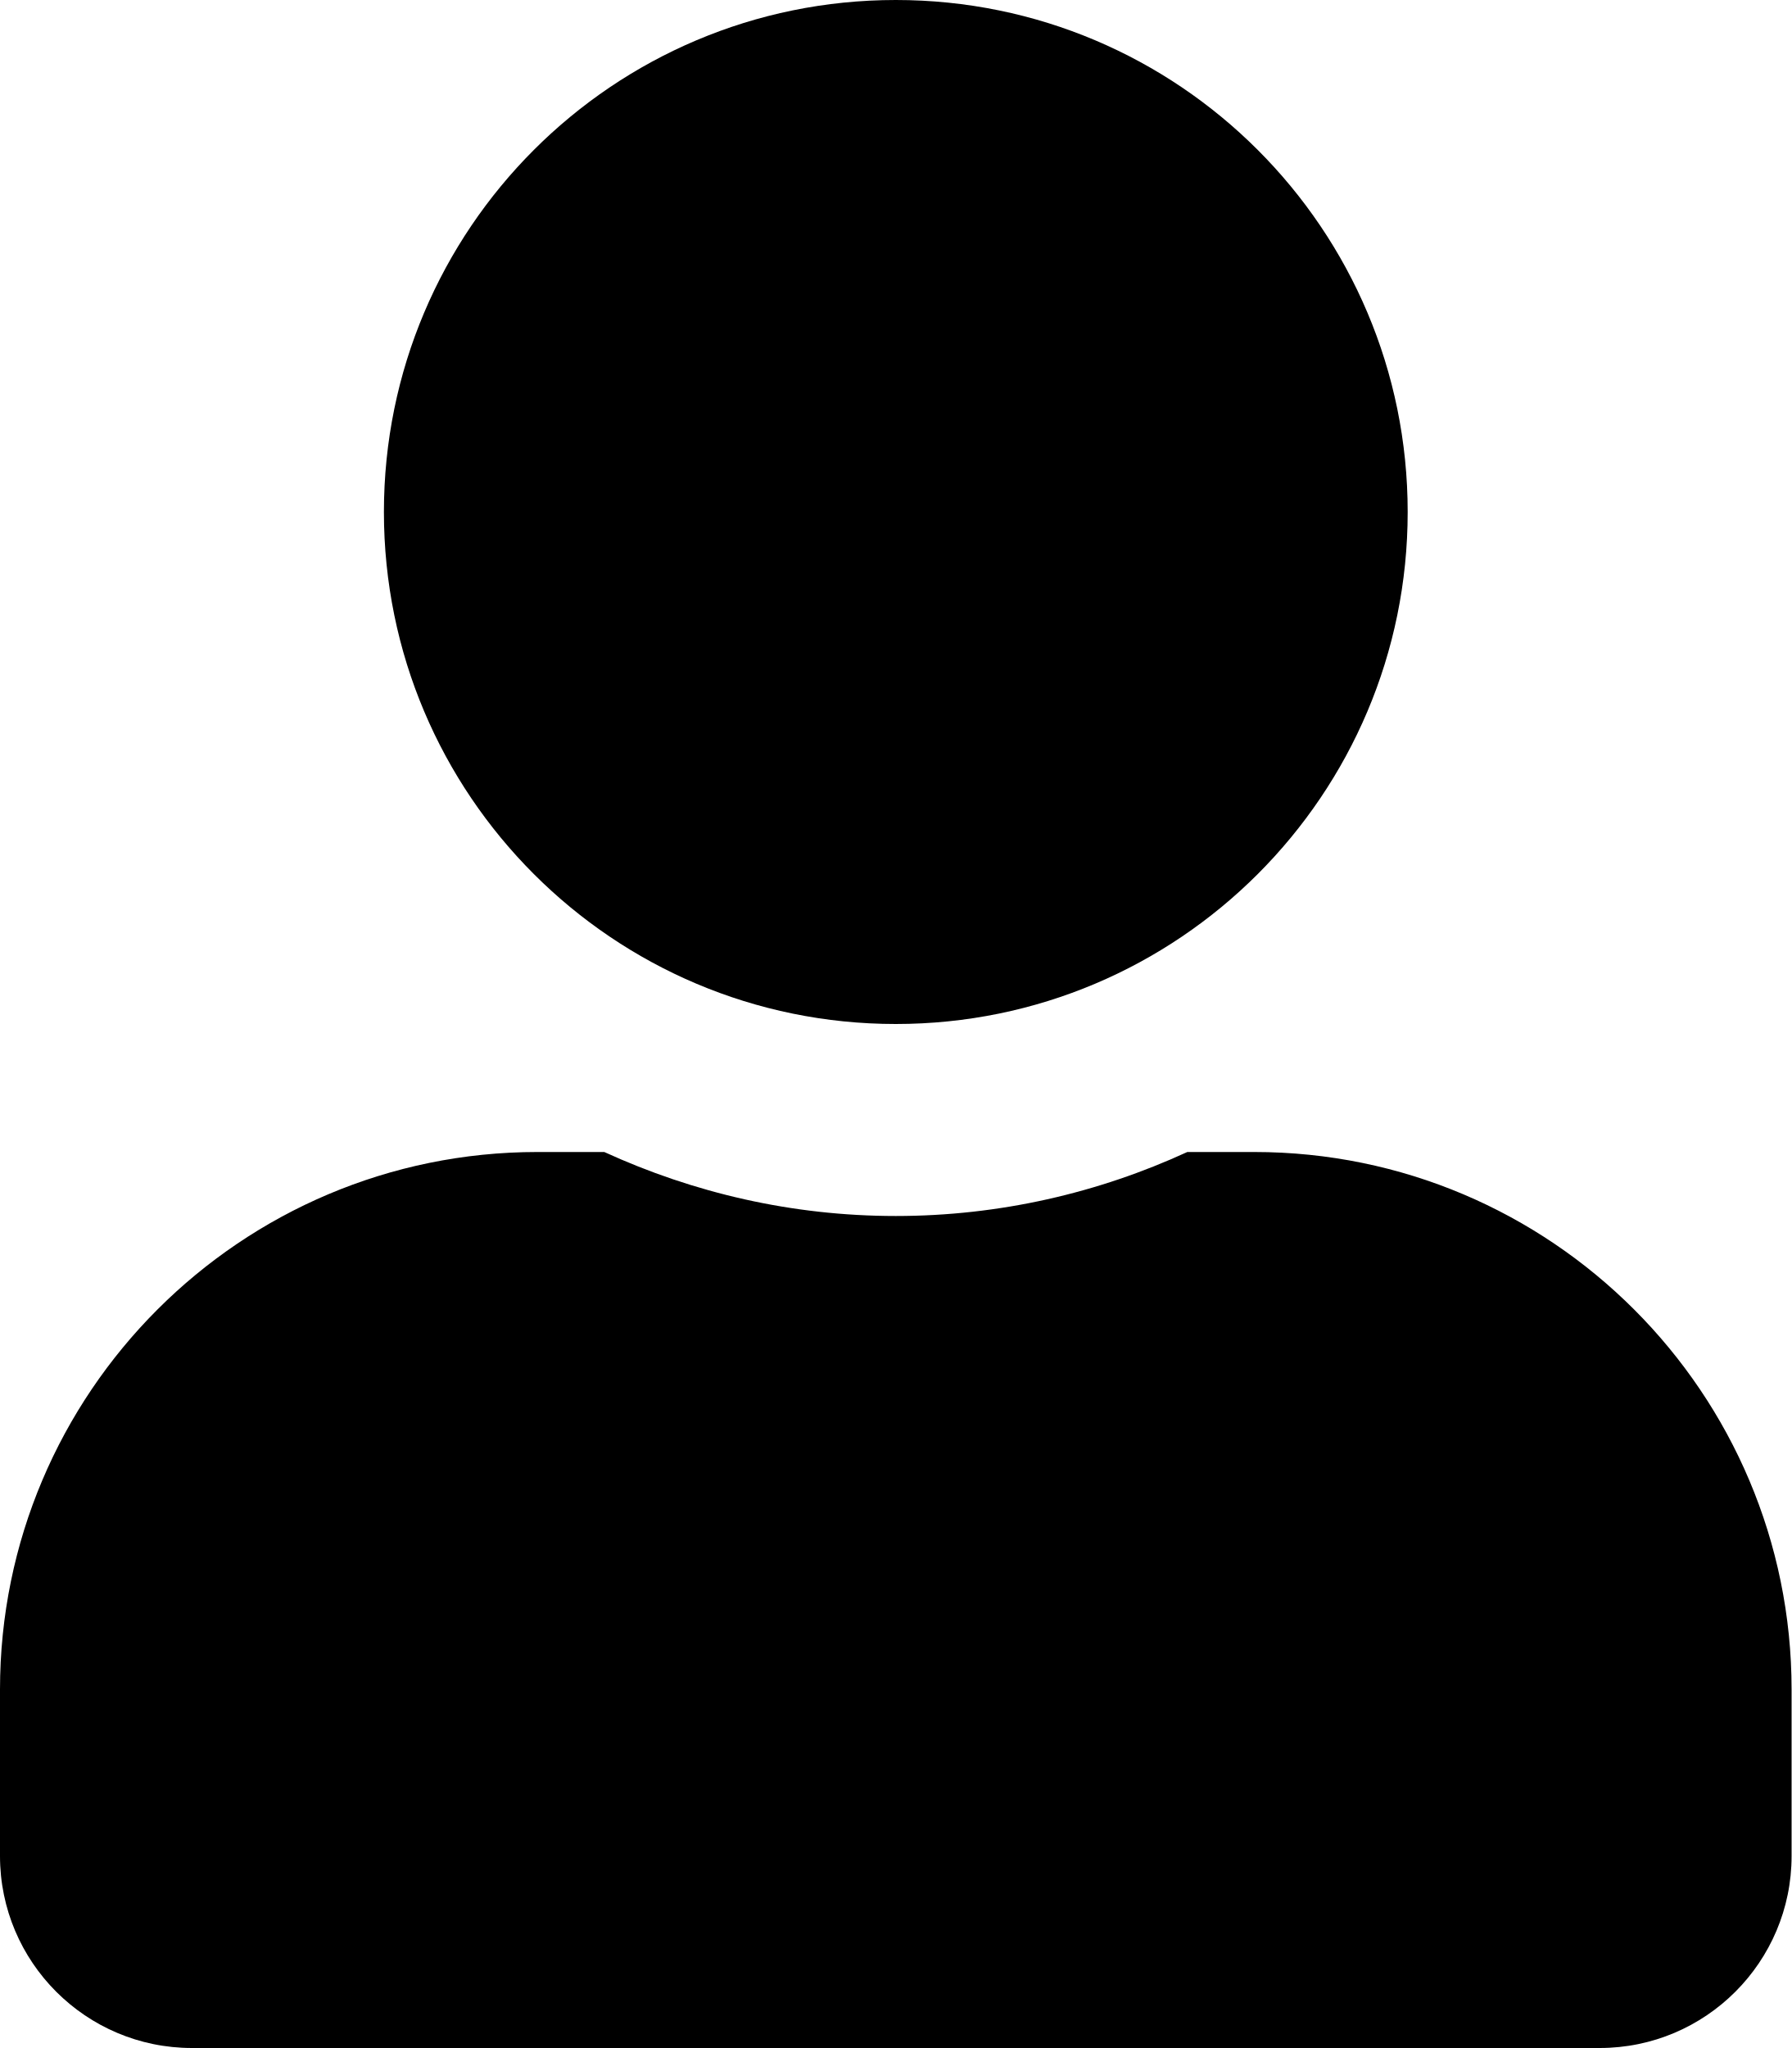
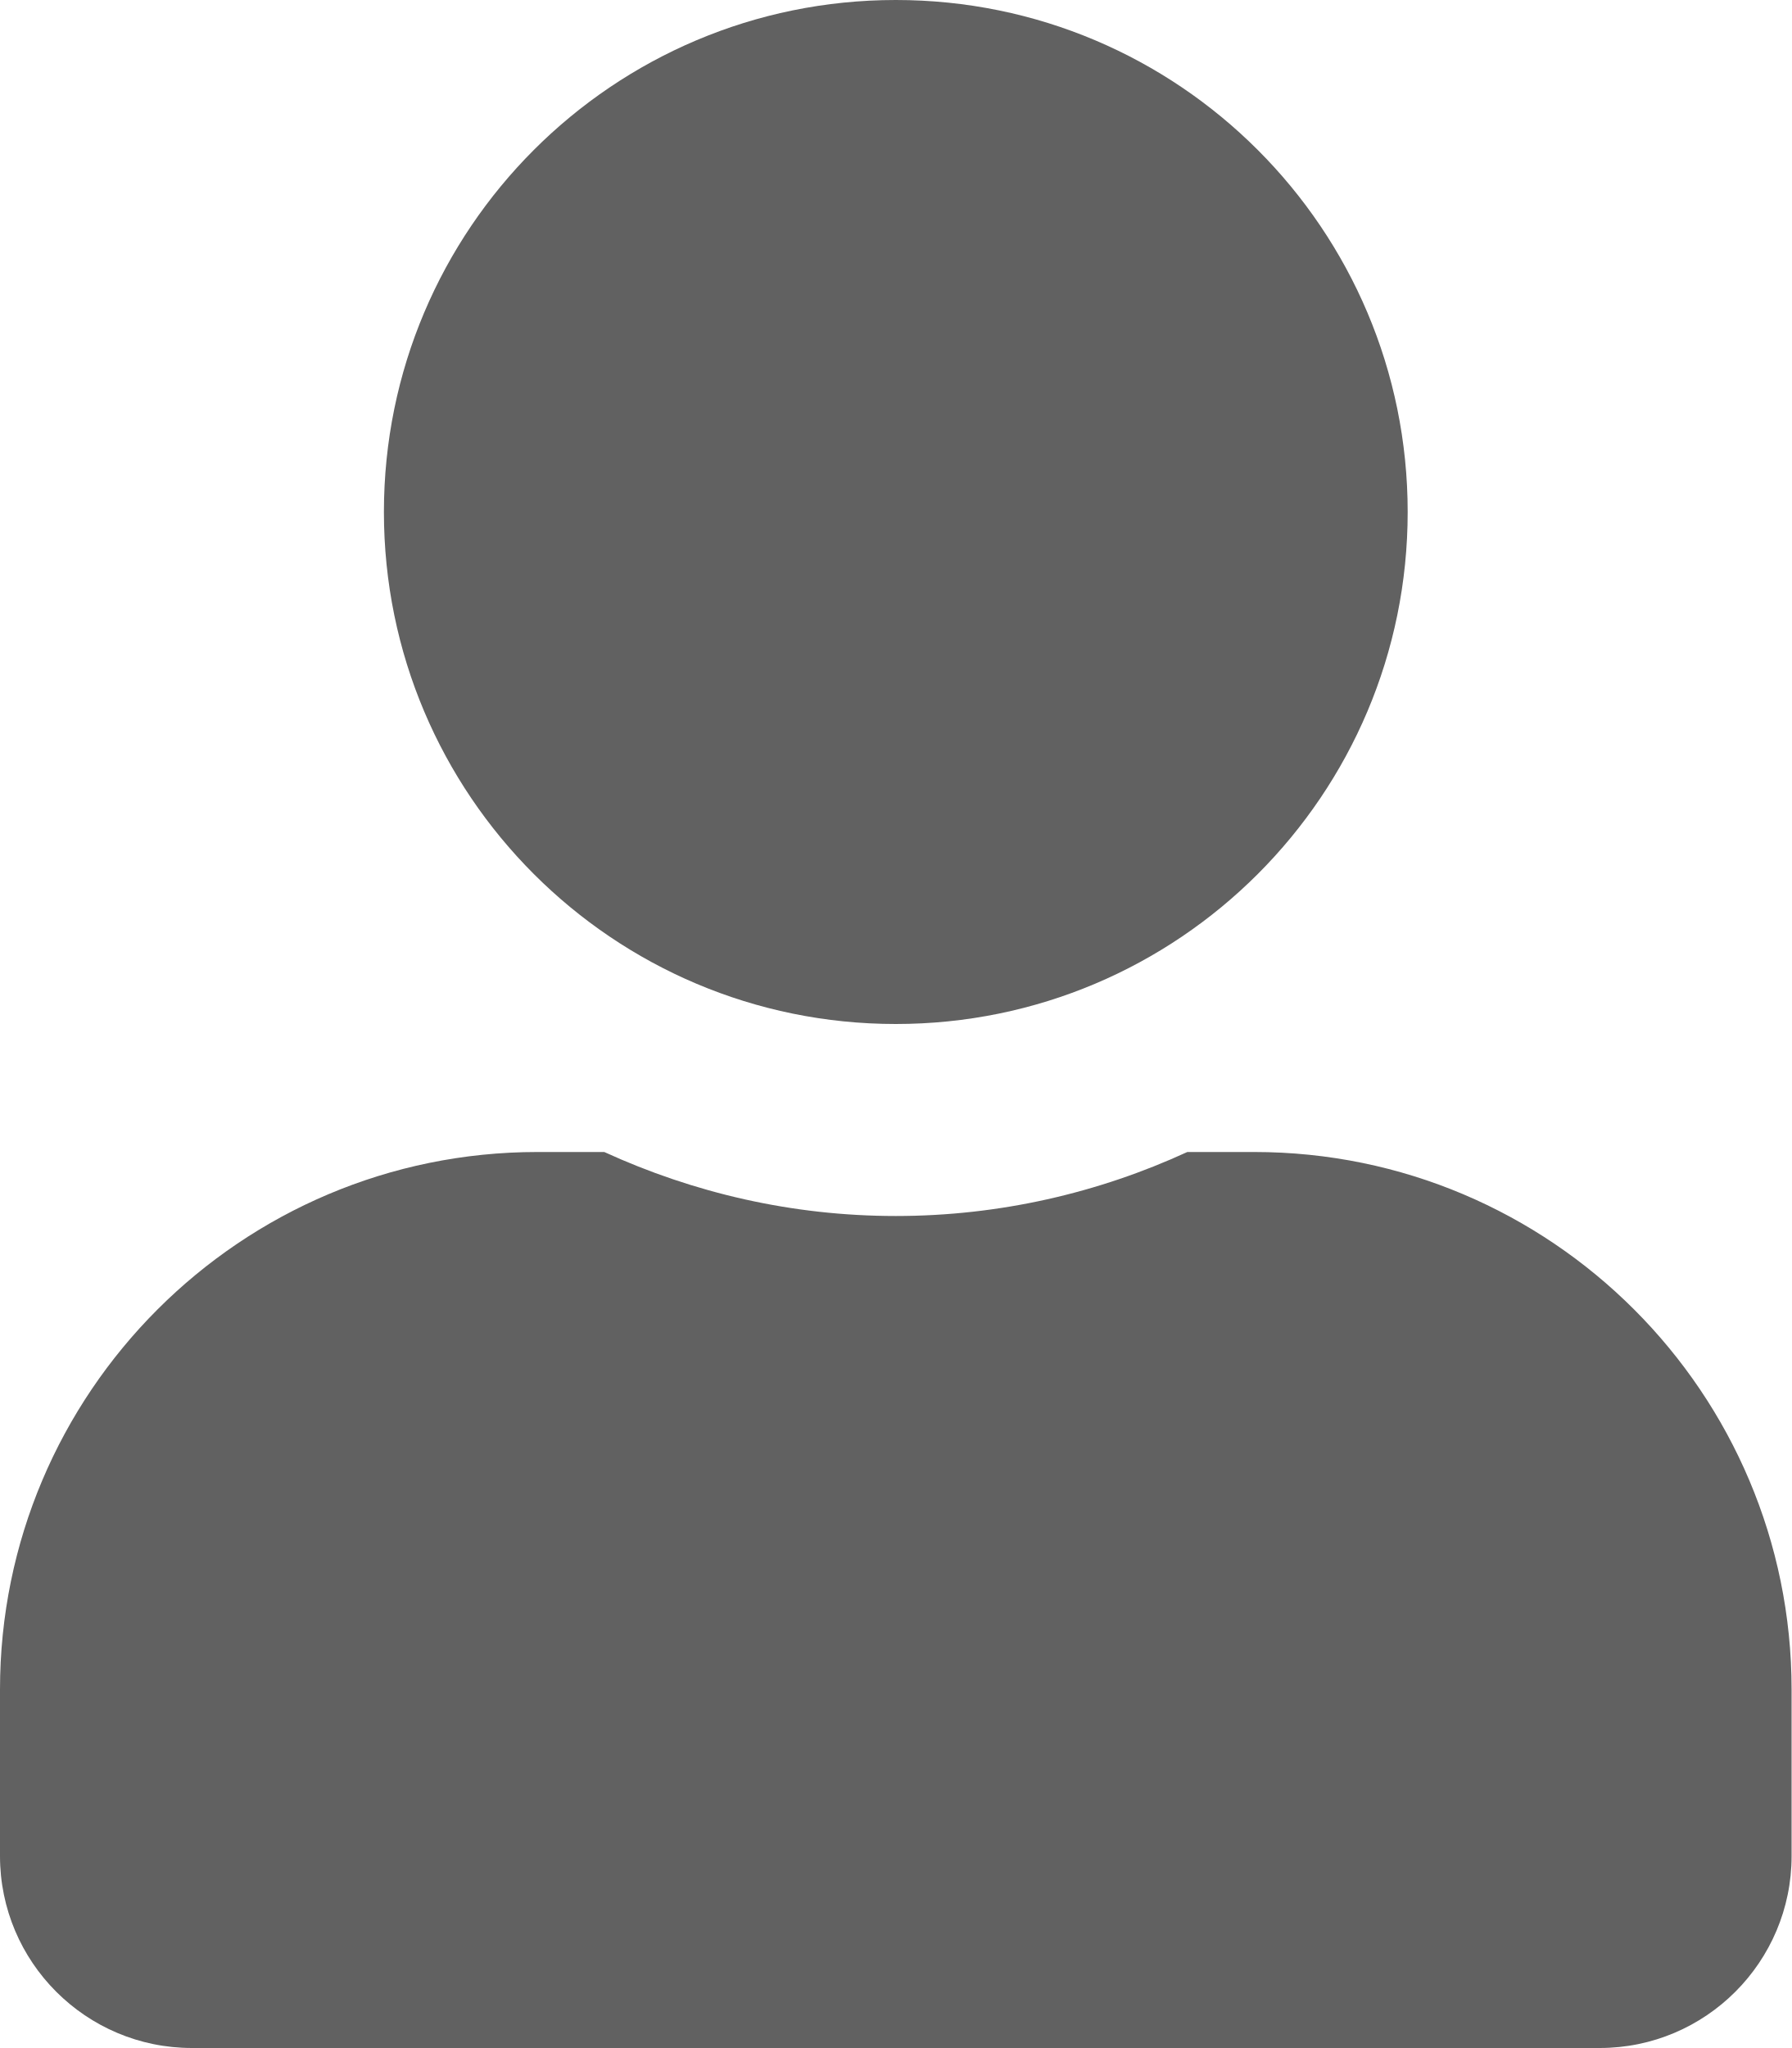
<svg xmlns="http://www.w3.org/2000/svg" aria-hidden="true" focusable="false" data-prefix="fas" data-icon="user" class="svg-inline--fa fa-user fa-w-14" role="img" viewBox="0 0 448 512">
-   <path fill="currentColor" d="M224 256c70.7 0 128-57.3 128-128S294.7 0 224 0 96 57.3 96 128s57.3 128 128 128zm89.6 32h-16.7c-22.2 10.2-46.9 16-72.9 16s-50.6-5.8-72.9-16h-16.7C60.2 288 0 348.2 0 422.4V464c0 26.5 21.5 48 48 48h352c26.5 0 48-21.5 48-48v-41.6c0-74.2-60.2-134.4-134.4-134.4z" />
+   <path fill="#616161" d="M224 256c70.7 0 128-57.3 128-128S294.7 0 224 0 96 57.3 96 128s57.3 128 128 128zm89.6 32h-16.7c-22.2 10.2-46.9 16-72.9 16s-50.6-5.8-72.9-16h-16.7C60.2 288 0 348.2 0 422.4V464c0 26.5 21.5 48 48 48h352c26.5 0 48-21.5 48-48v-41.6c0-74.2-60.2-134.4-134.4-134.4z" />
</svg>
